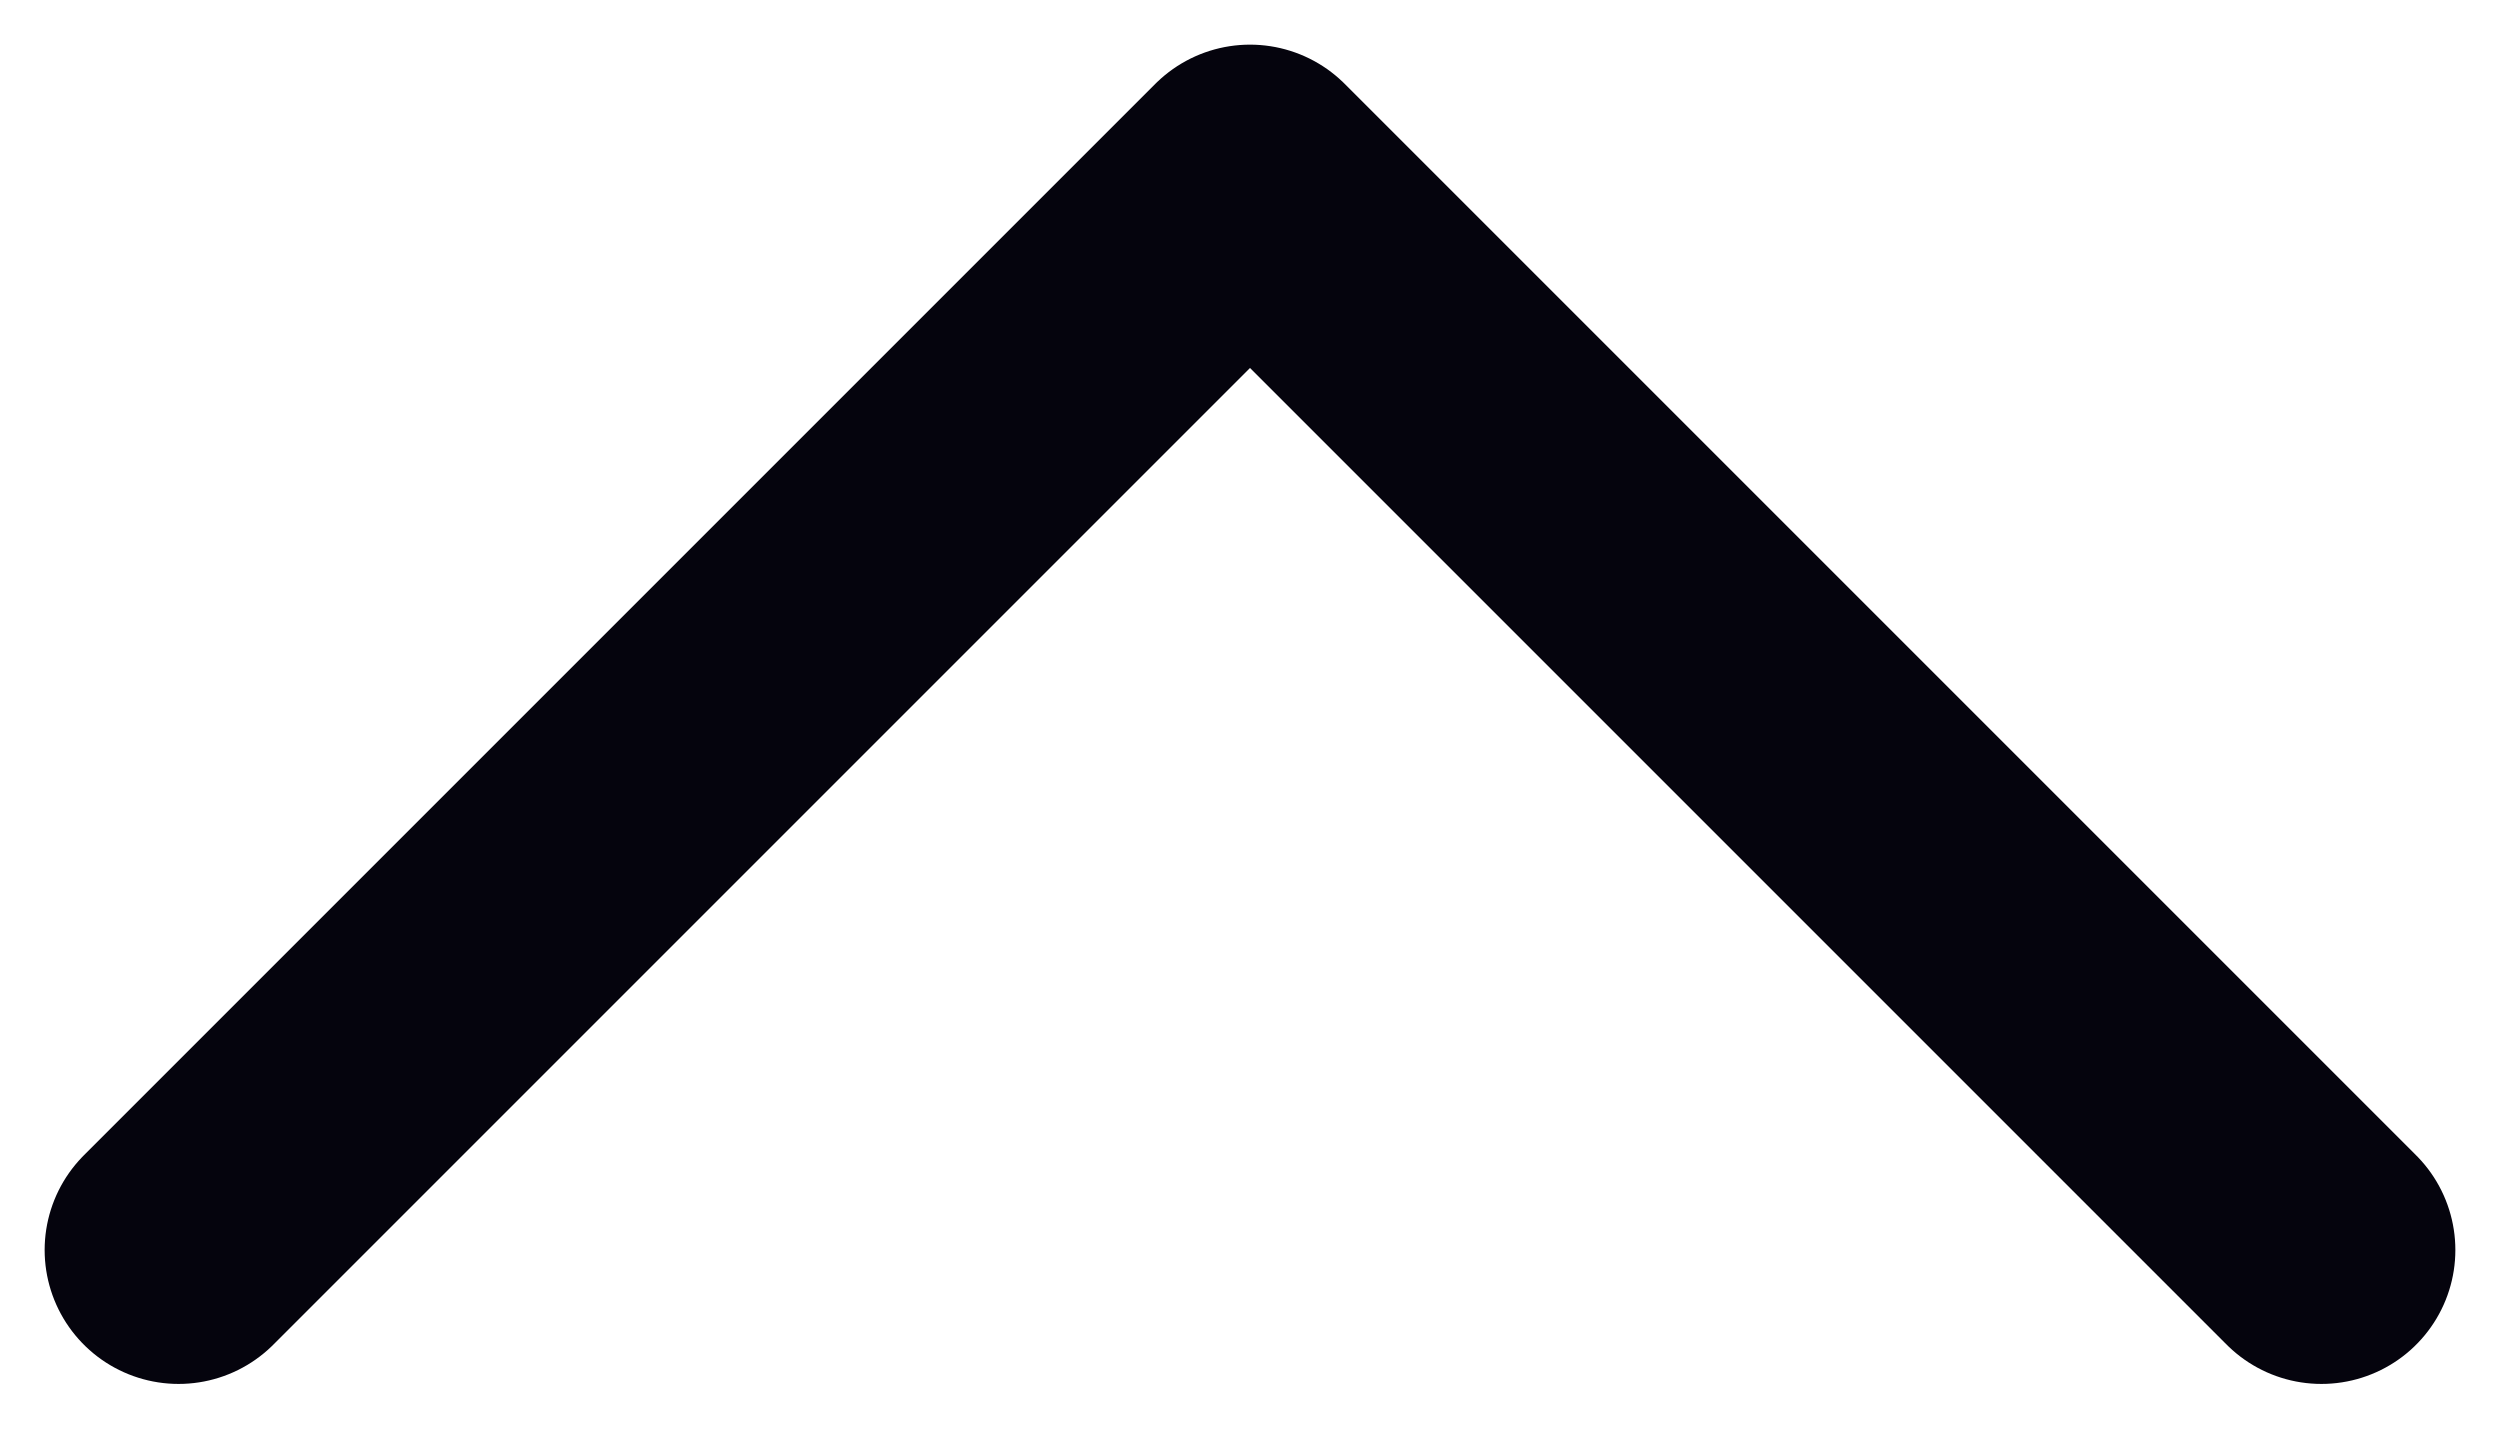
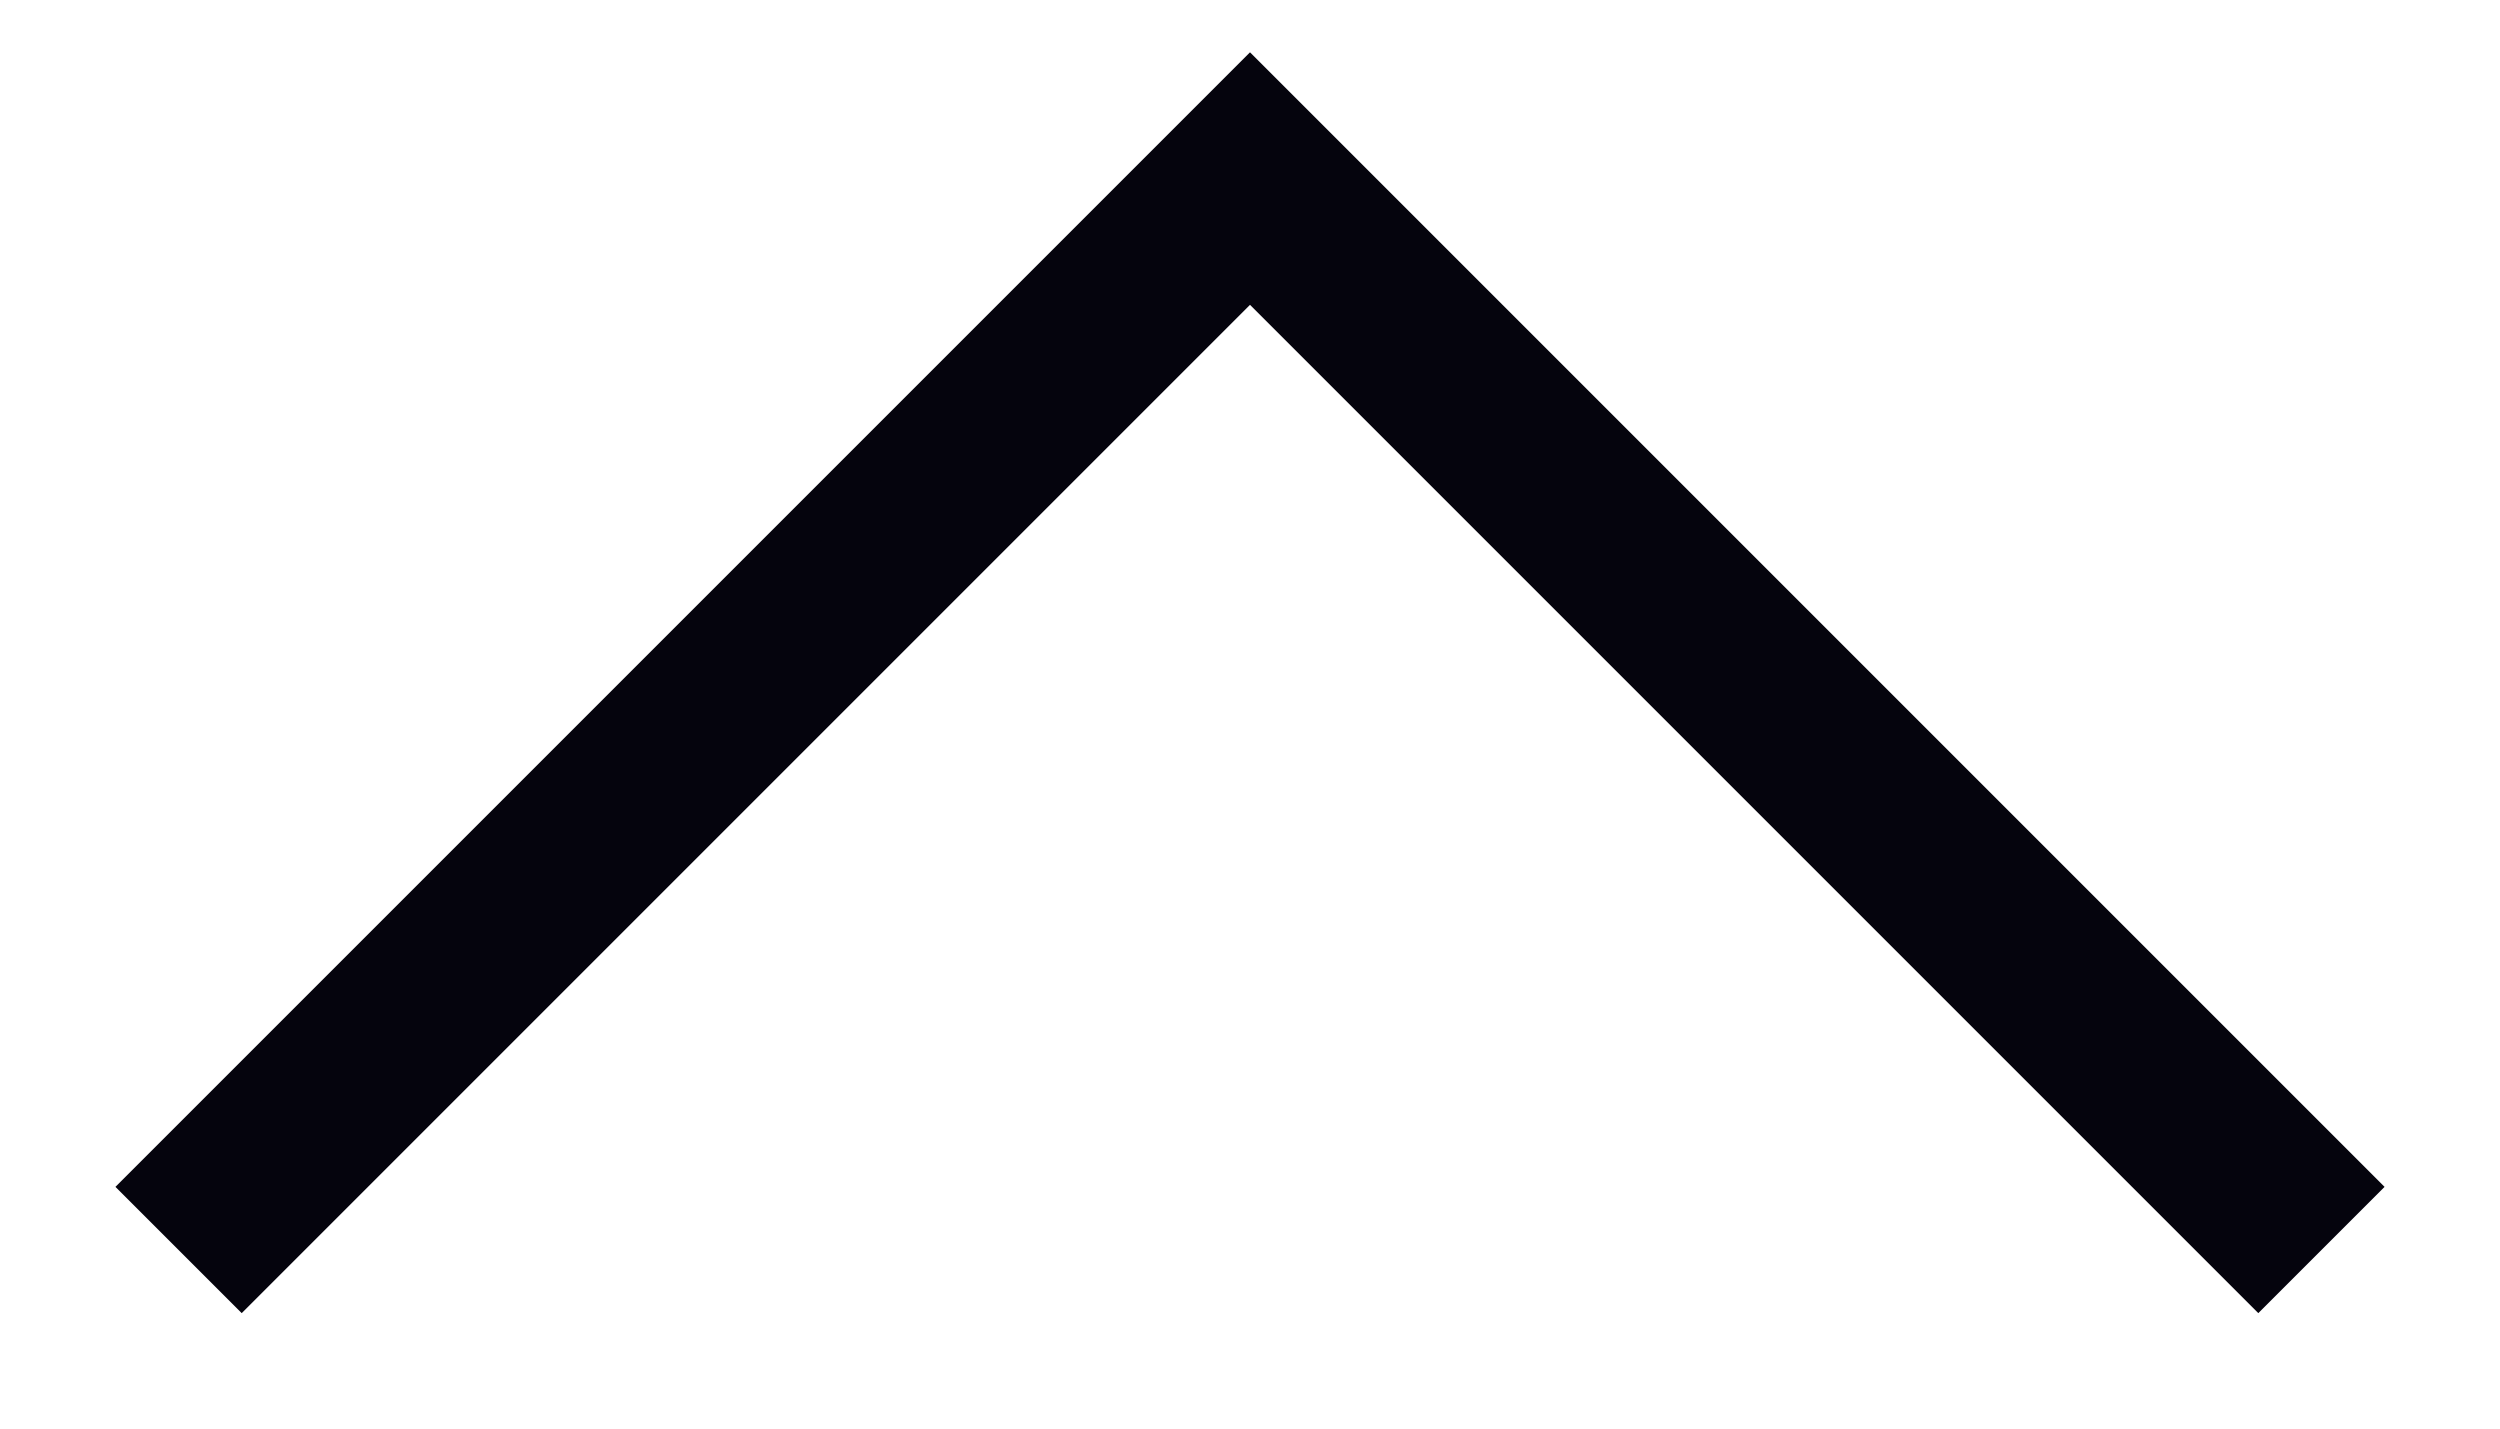
<svg xmlns="http://www.w3.org/2000/svg" width="14" height="8" viewBox="0 0 14 8" fill="none">
-   <path d="M1 7L7 1L13 7" stroke="#05040D" stroke-width="1.5" stroke-linecap="round" stroke-linejoin="round" />
+   <path d="M1 7L7 1L13 7" stroke="#05040D" strokeWidth="1.5" strokeLinecap="round" strokeLinejoin="round" />
</svg>
